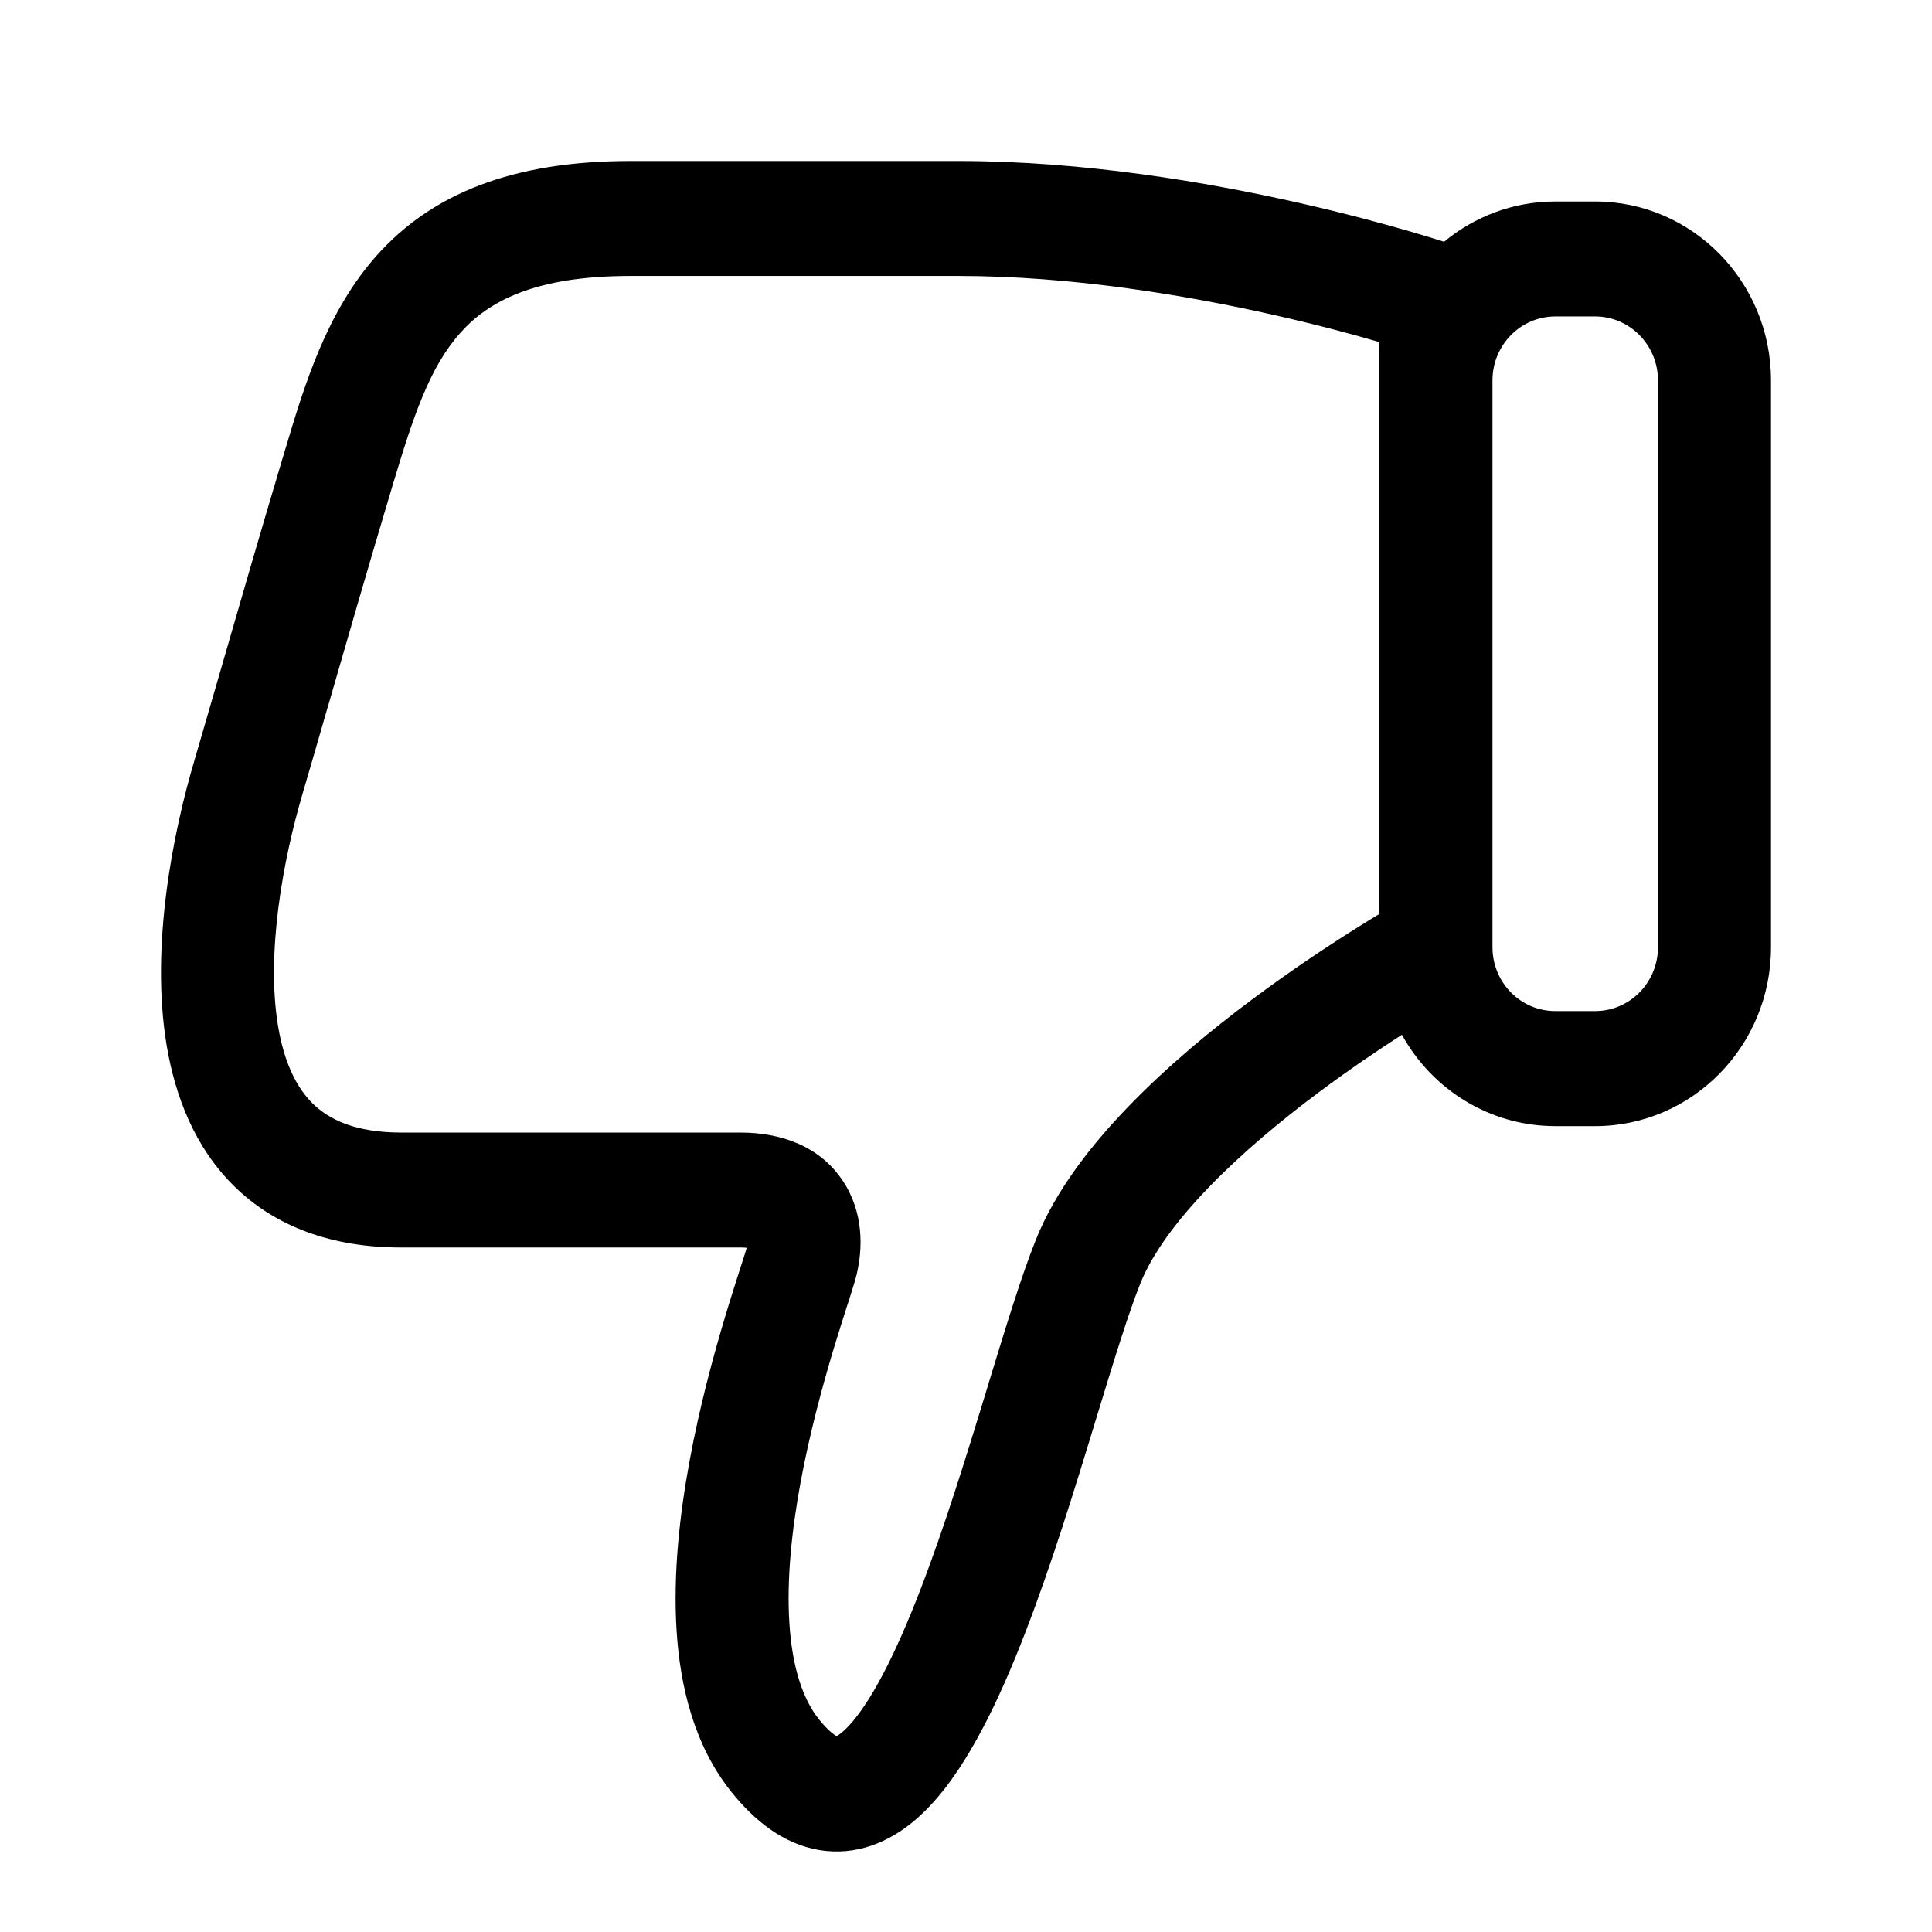
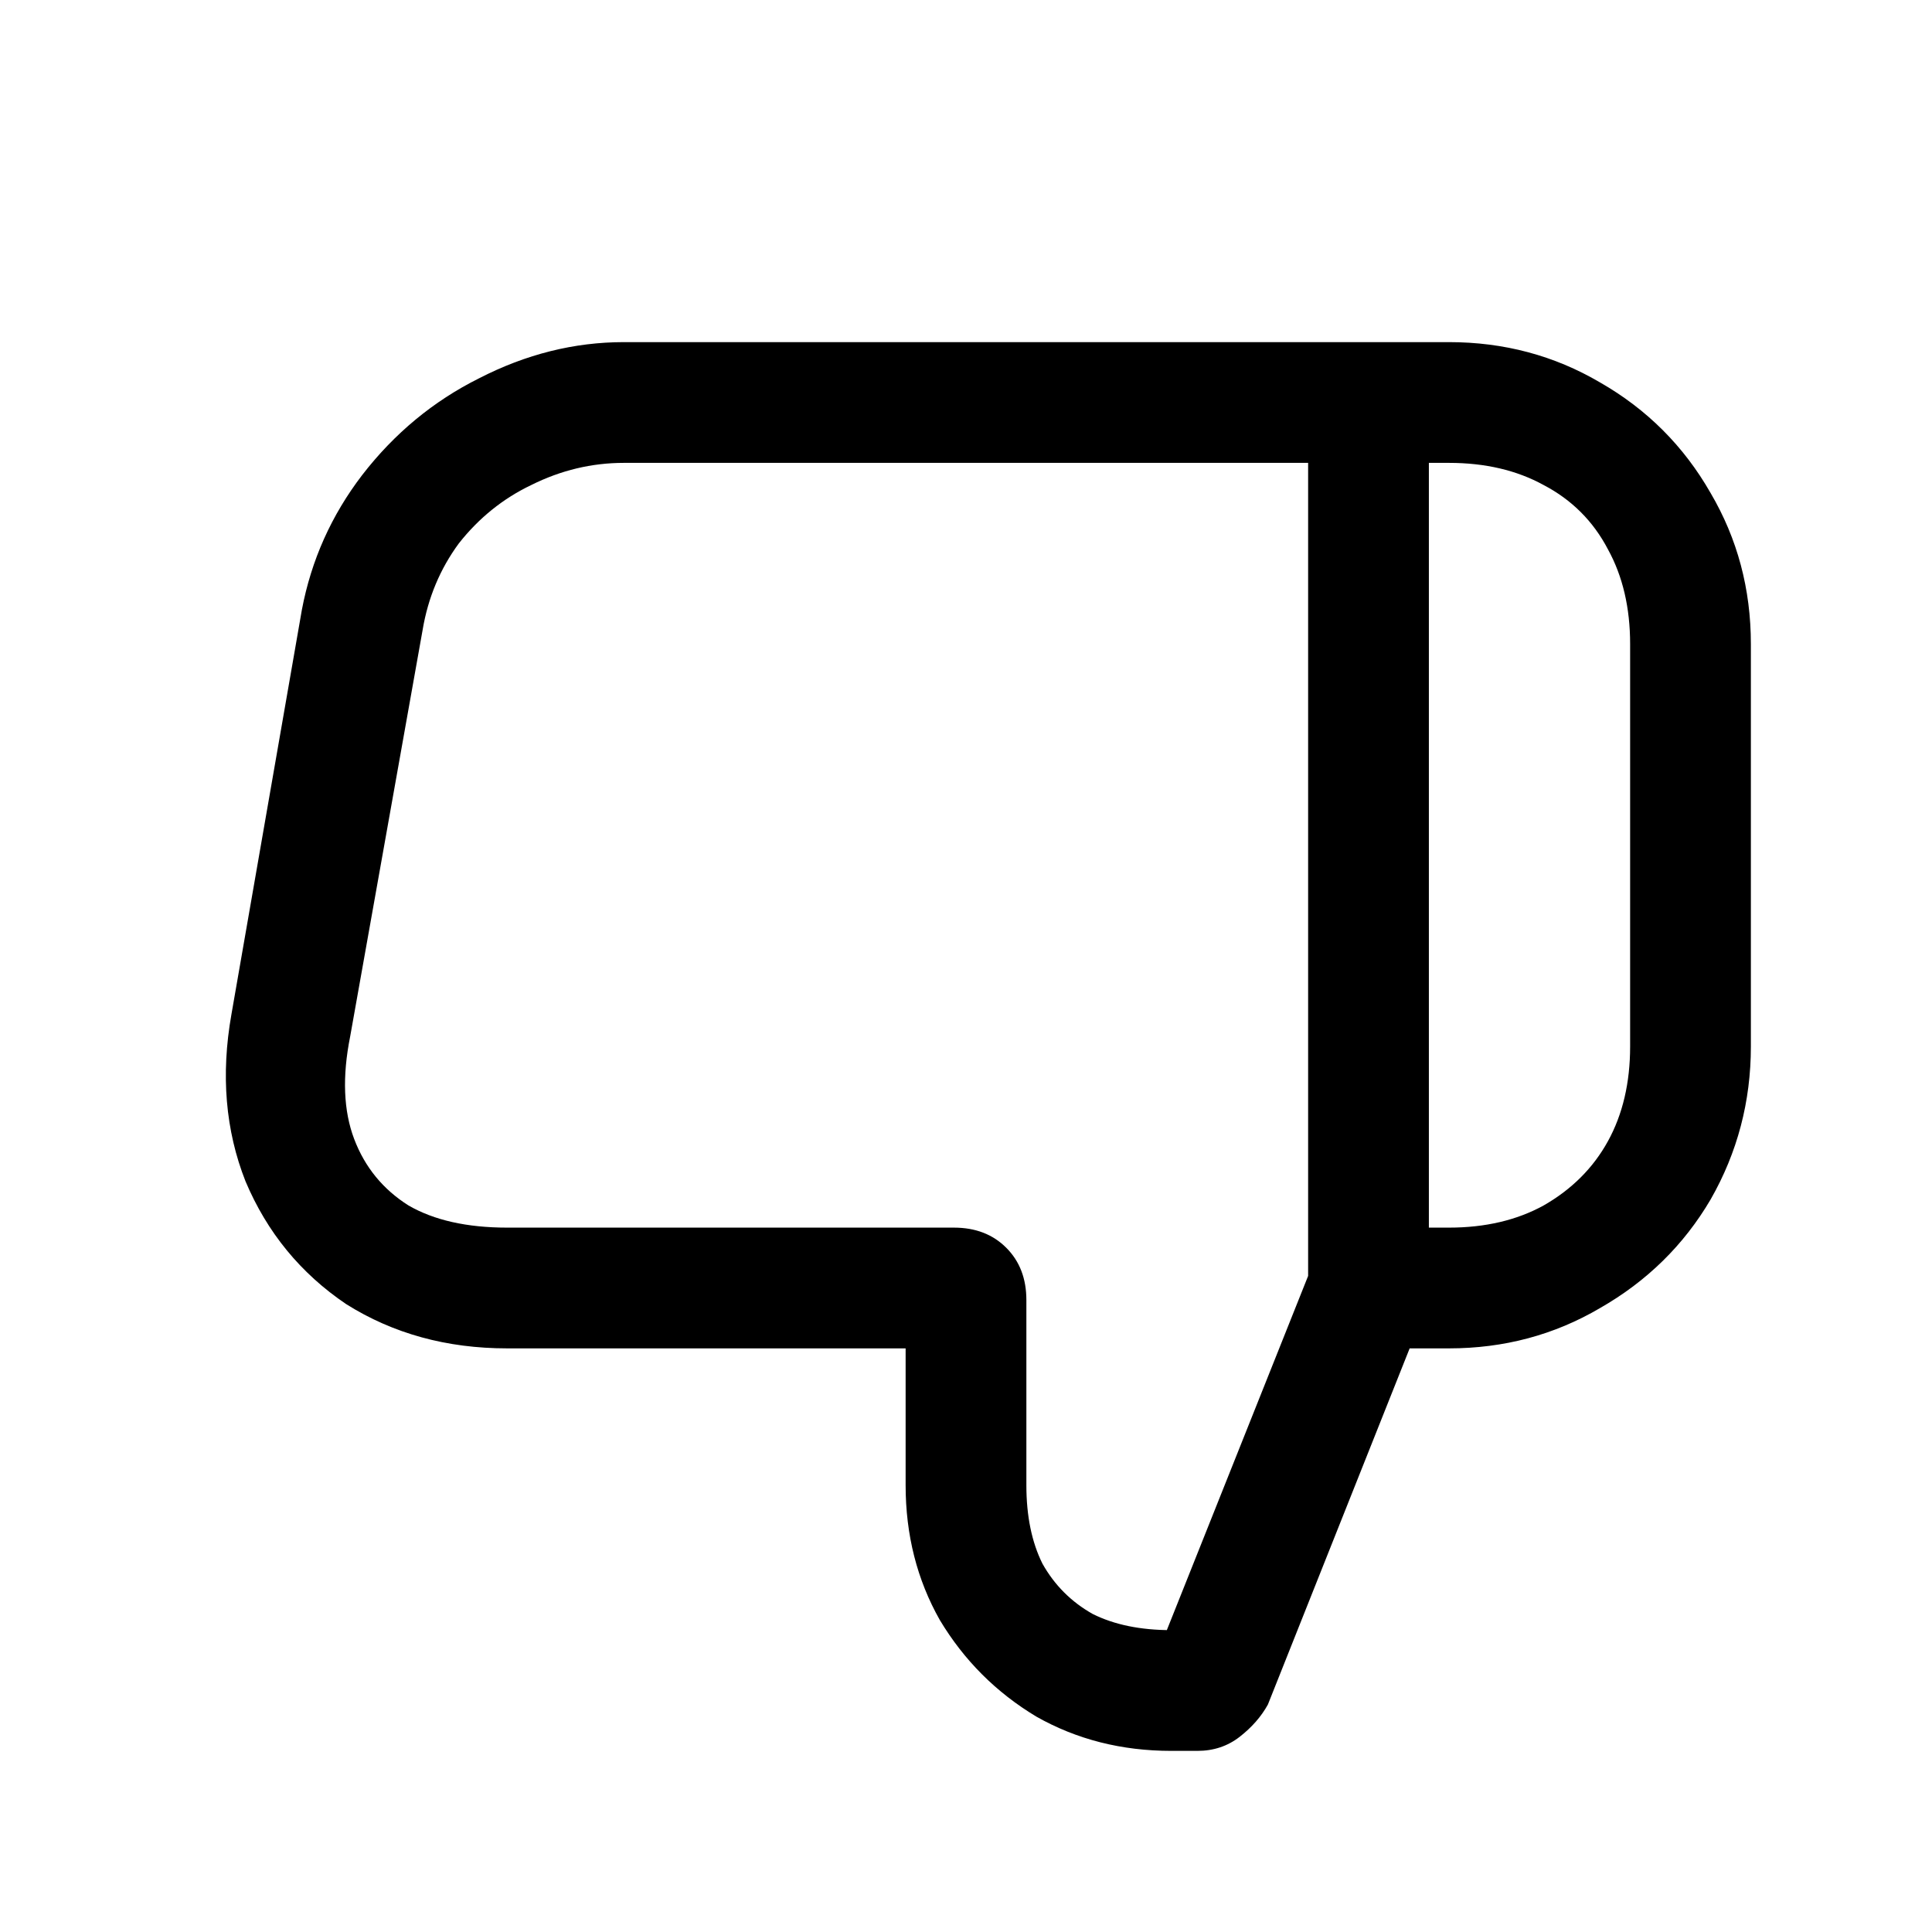
<svg xmlns="http://www.w3.org/2000/svg" width="24" height="24" viewBox="0 0 24 24" fill="none">
-   <path fill-rule="evenodd" clip-rule="evenodd" d="M3.538 5.6C3.229 6.632 2.944 7.62 2.724 8.382C2.598 8.816 2.494 9.178 2.419 9.433C2.149 10.34 1.865 11.754 2.07 12.985C2.175 13.611 2.416 14.253 2.913 14.739C3.422 15.238 4.121 15.497 4.985 15.497L9.199 15.497C9.23 15.497 9.255 15.498 9.276 15.501C9.27 15.524 9.247 15.597 9.193 15.764C9.143 15.92 9.077 16.125 9.005 16.366C8.861 16.846 8.691 17.472 8.567 18.144C8.443 18.813 8.36 19.553 8.405 20.256C8.449 20.952 8.624 21.685 9.087 22.262C9.369 22.613 9.725 22.904 10.171 22.981C10.64 23.061 11.04 22.878 11.336 22.636C11.623 22.401 11.86 22.076 12.057 21.74C12.259 21.398 12.444 21.002 12.613 20.59C12.951 19.767 13.251 18.818 13.509 17.976C13.547 17.852 13.584 17.731 13.62 17.613C13.836 16.905 14.015 16.32 14.168 15.938C14.313 15.578 14.609 15.17 15.022 14.743C15.428 14.323 15.911 13.921 16.385 13.567C16.757 13.289 17.117 13.046 17.415 12.854C17.789 13.531 18.502 13.989 19.321 13.989L19.815 13.989C21.022 13.989 22 12.993 22 11.766L22 4.726C22 3.498 21.022 2.503 19.815 2.503L19.321 2.503C18.797 2.503 18.316 2.691 17.939 3.003L17.913 2.995C17.821 2.966 17.688 2.925 17.52 2.876C17.185 2.779 16.708 2.649 16.136 2.52C14.997 2.262 13.459 2 11.905 2L7.831 2C6.361 2 5.364 2.41 4.684 3.169C4.057 3.869 3.78 4.791 3.548 5.568L3.538 5.6ZM10.348 16.782C10.416 16.557 10.478 16.363 10.527 16.209L10.543 16.162C10.581 16.042 10.621 15.917 10.64 15.839C10.719 15.515 10.733 15.06 10.466 14.663C10.18 14.237 9.702 14.069 9.199 14.069L4.985 14.069C4.407 14.069 4.084 13.903 3.886 13.71C3.677 13.505 3.528 13.188 3.454 12.746C3.304 11.842 3.514 10.684 3.763 9.845C3.845 9.569 3.951 9.199 4.077 8.762L4.079 8.758C4.296 8.006 4.571 7.051 4.881 6.016C5.135 5.17 5.336 4.561 5.722 4.131C6.063 3.75 6.632 3.428 7.831 3.428L11.905 3.428C13.317 3.428 14.745 3.669 15.831 3.914C16.371 4.036 16.822 4.158 17.136 4.25L17.136 11.353C17.067 11.395 16.989 11.442 16.905 11.495C16.549 11.717 16.065 12.034 15.554 12.416C15.044 12.796 14.497 13.249 14.021 13.742C13.551 14.228 13.112 14.791 12.869 15.398C12.69 15.843 12.491 16.497 12.28 17.186L12.277 17.198C12.241 17.314 12.205 17.432 12.169 17.55C11.91 18.395 11.627 19.286 11.317 20.04C11.163 20.416 11.007 20.744 10.853 21.006C10.694 21.276 10.558 21.439 10.456 21.523C10.426 21.547 10.405 21.56 10.393 21.566C10.363 21.551 10.289 21.501 10.174 21.359C9.971 21.105 9.841 20.709 9.806 20.164C9.771 19.626 9.834 19.015 9.946 18.408C10.058 17.806 10.213 17.235 10.348 16.782ZM18.54 11.766L18.54 4.726C18.54 4.287 18.889 3.931 19.321 3.931L19.815 3.931C20.246 3.931 20.596 4.287 20.596 4.726L20.596 11.766C20.596 12.205 20.246 12.56 19.815 12.56L19.321 12.56C18.889 12.56 18.54 12.205 18.54 11.766Z" fill="currentColor" />
+   <path d="M17.75 16.15L15.75 21.175C15.667 21.325 15.55 21.458 15.4 21.575C15.25 21.692 15.075 21.75 14.875 21.75H14.55C13.933 21.75 13.375 21.608 12.875 21.325C12.375 21.025 11.975 20.625 11.675 20.125C11.392 19.625 11.25 19.067 11.25 18.45V16.15C11.25 16.1 11.308 16.125 11.425 16.225C11.558 16.325 11.675 16.442 11.775 16.575C11.875 16.692 11.9 16.75 11.85 16.75H6.3C5.55 16.75 4.883 16.567 4.3 16.2C3.733 15.817 3.317 15.308 3.05 14.675C2.8 14.042 2.742 13.35 2.875 12.6L3.75 7.575C3.867 6.958 4.117 6.4 4.5 5.9C4.9 5.383 5.383 4.983 5.95 4.7C6.533 4.4 7.133 4.25 7.75 4.25H17.75V16.15ZM18 4.25C18.683 4.25 19.308 4.417 19.875 4.75C20.458 5.083 20.917 5.542 21.25 6.125C21.583 6.692 21.75 7.317 21.75 8V13C21.75 13.683 21.583 14.317 21.25 14.9C20.917 15.467 20.458 15.917 19.875 16.25C19.308 16.583 18.683 16.75 18 16.75H16.25V4.25H18ZM17.75 5.75V15.25H18C18.45 15.25 18.842 15.158 19.175 14.975C19.525 14.775 19.792 14.508 19.975 14.175C20.158 13.842 20.25 13.45 20.25 13V8C20.25 7.55 20.158 7.158 19.975 6.825C19.792 6.475 19.525 6.208 19.175 6.025C18.842 5.842 18.45 5.75 18 5.75H17.75ZM7.75 5.75C7.35 5.75 6.967 5.842 6.6 6.025C6.25 6.192 5.95 6.433 5.7 6.75C5.467 7.067 5.317 7.425 5.25 7.825L4.35 12.875C4.25 13.375 4.267 13.8 4.4 14.15C4.533 14.5 4.758 14.775 5.075 14.975C5.392 15.158 5.8 15.25 6.3 15.25H11.85C12.117 15.25 12.333 15.333 12.5 15.5C12.667 15.667 12.75 15.883 12.75 16.15V18.45C12.75 18.833 12.817 19.158 12.95 19.425C13.1 19.692 13.308 19.9 13.575 20.05C13.842 20.183 14.167 20.25 14.55 20.25H14.875H14.825C14.792 20.267 14.733 20.292 14.65 20.325C14.583 20.342 14.508 20.375 14.425 20.425L16.25 15.85V5.75H7.75Z" fill="currentColor" />
</svg>
